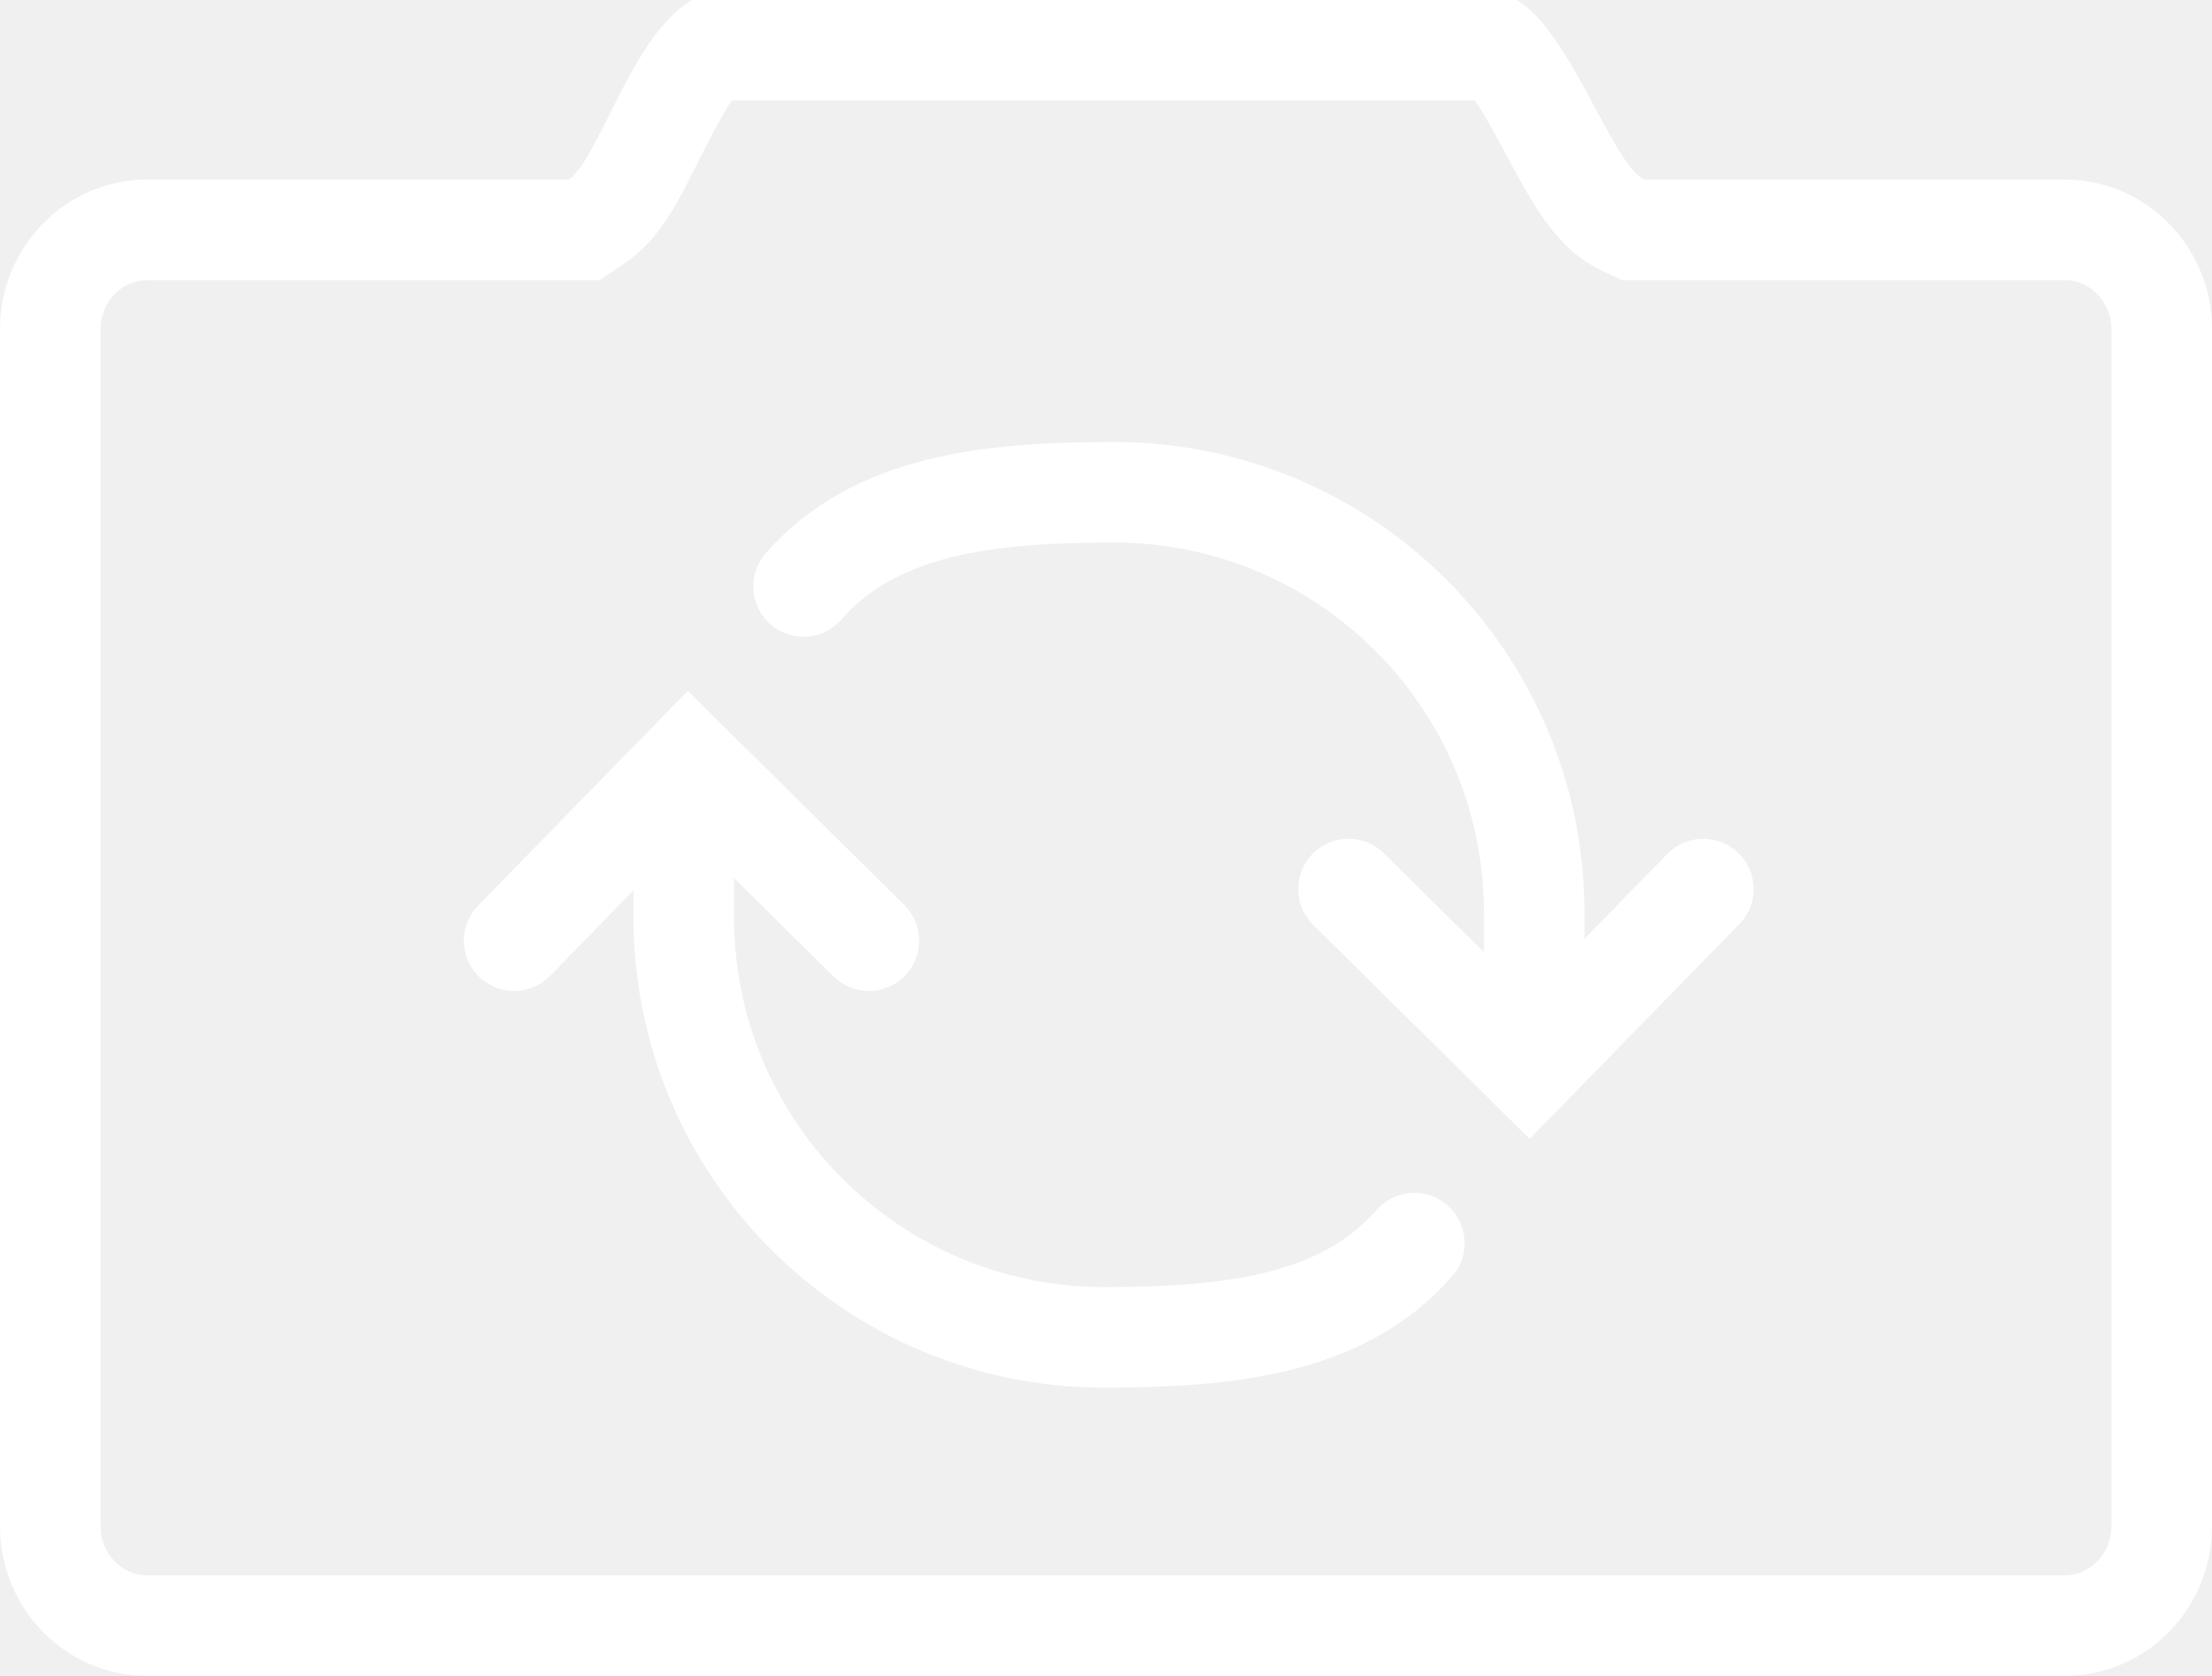
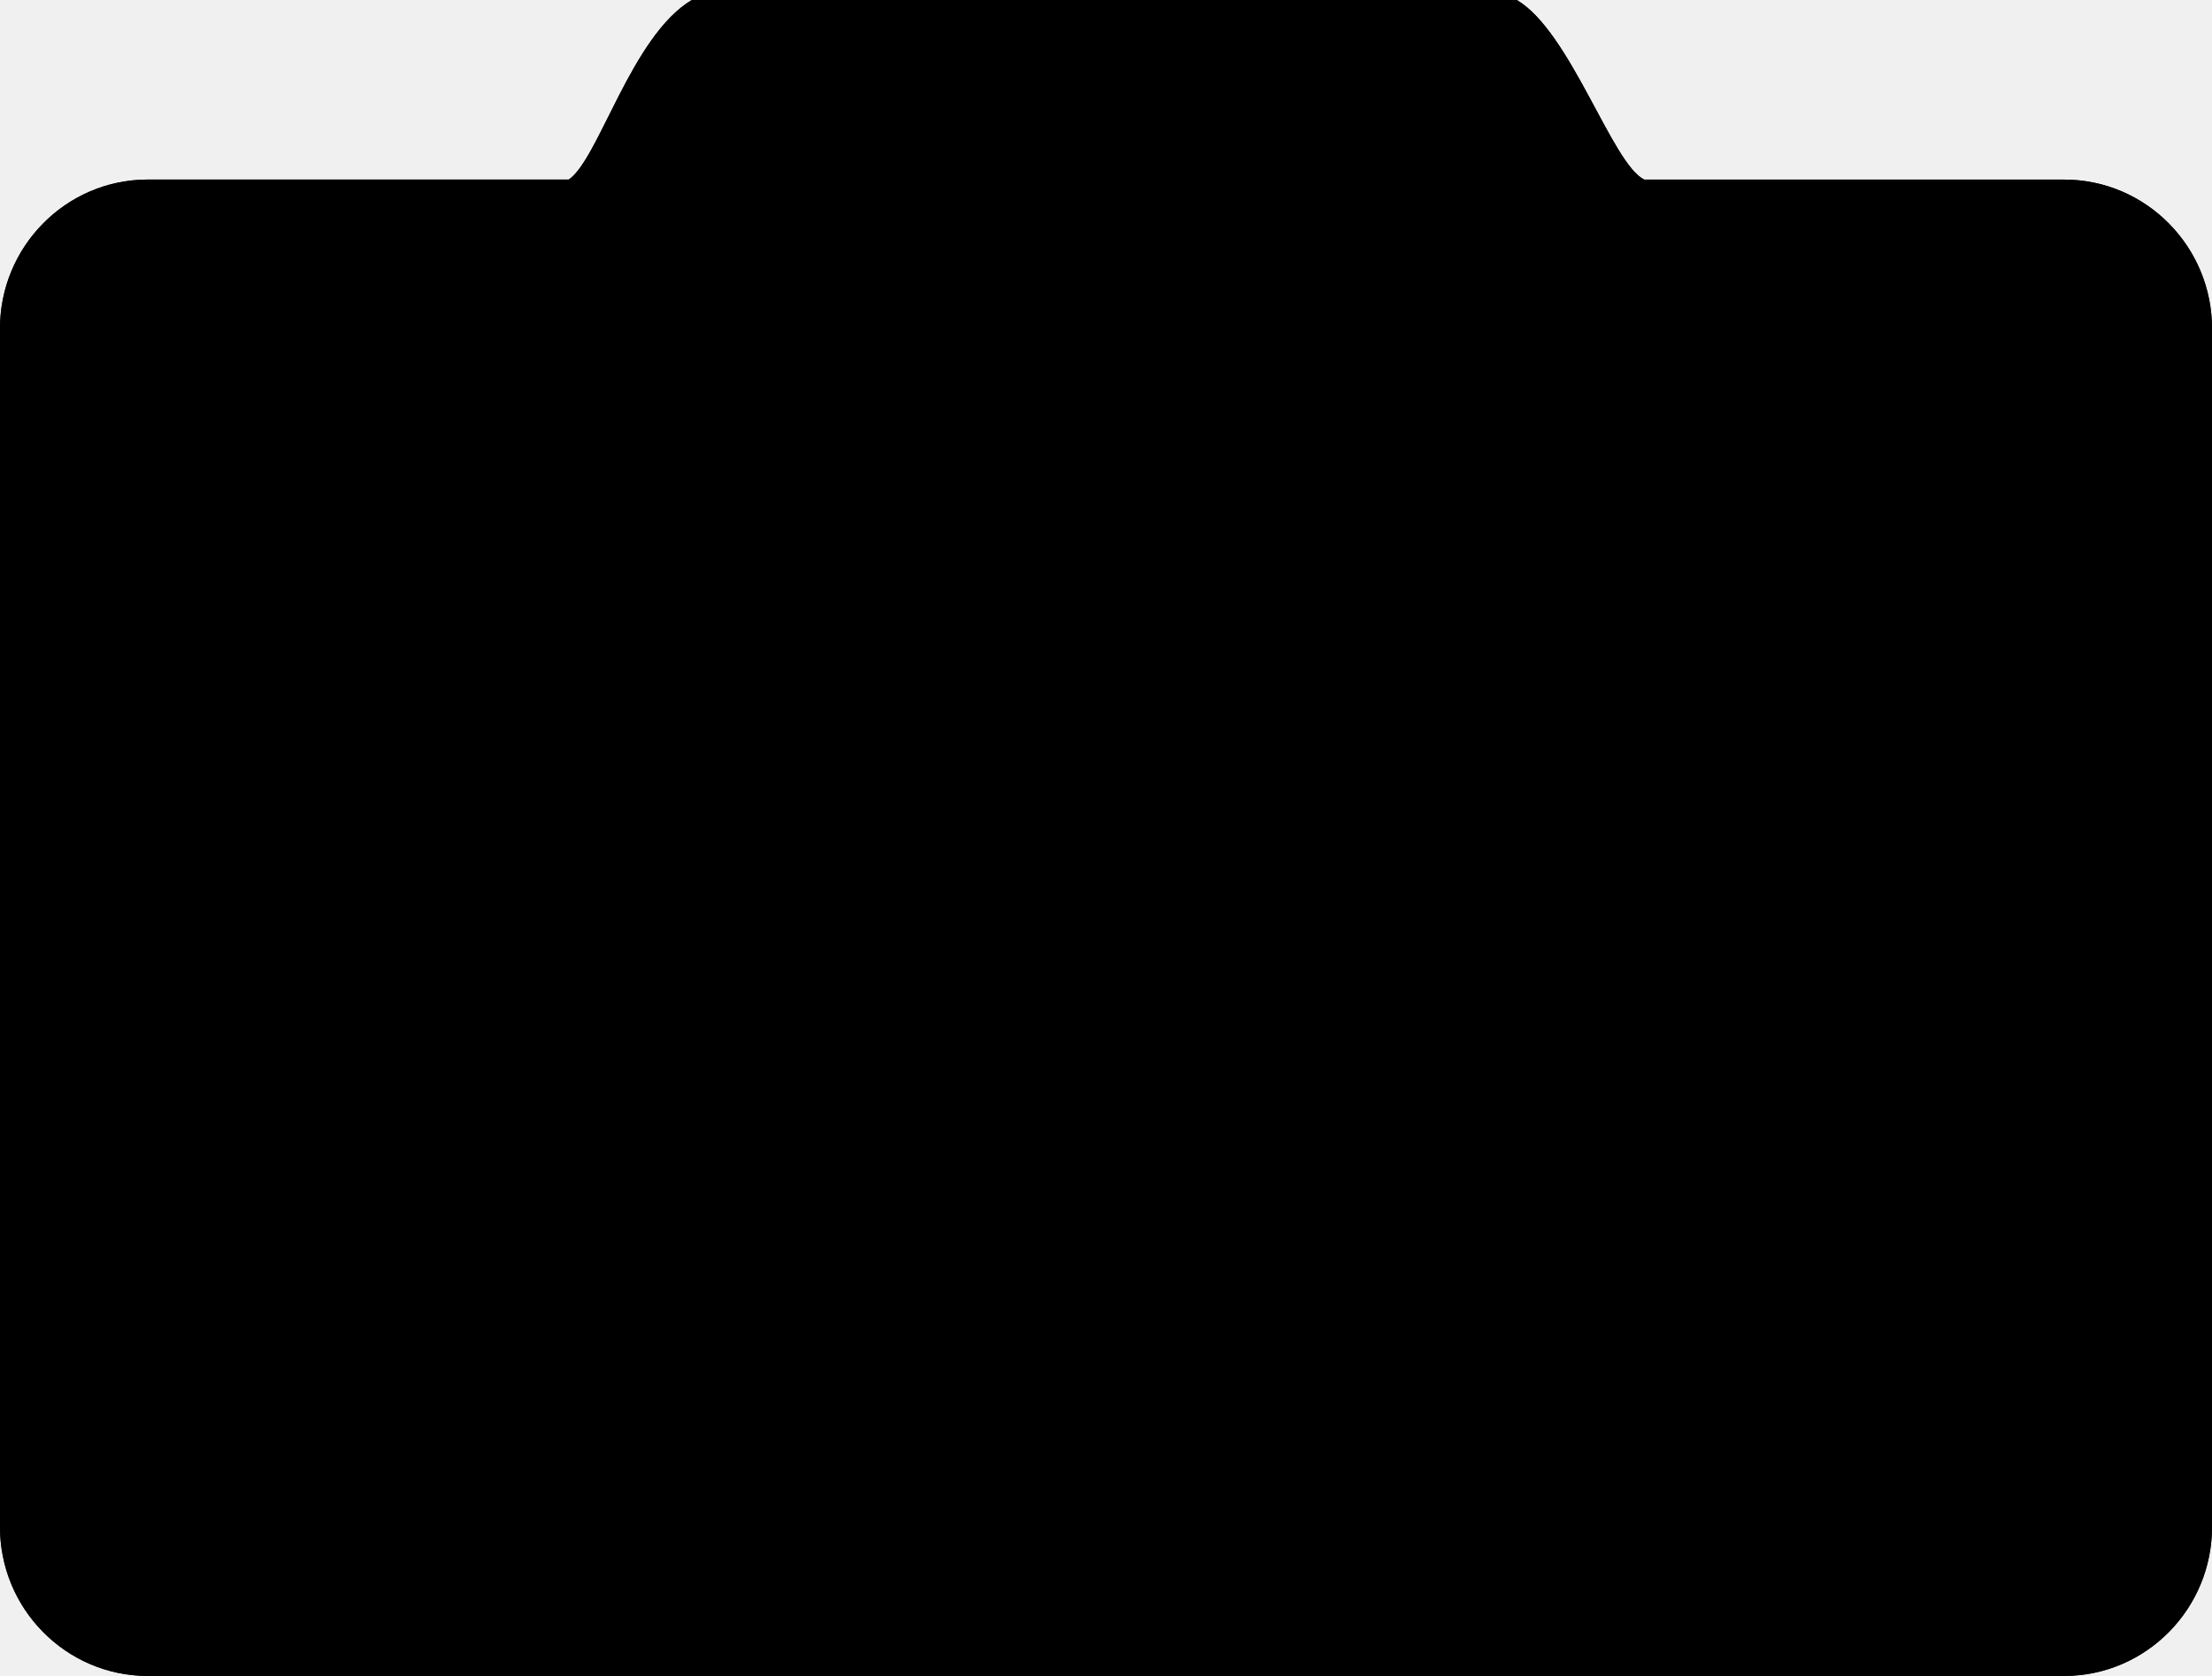
- <svg xmlns="http://www.w3.org/2000/svg" data-name="Switch camera" viewBox="0 0 33 25">
-   <defs />
-   <g fill="none" data-name="Tracciato 233">
-     <path d="M2.2 2.679h6.286c.45-.308.933-2.143 1.835-2.679h12.308c.806.477 1.422 2.452 1.9 2.679H30.8A2.216 2.216 0 0133 4.911v17.857A2.216 2.216 0 0130.8 25H2.2A2.216 2.216 0 010 22.768V4.911a2.216 2.216 0 012.2-2.232z" />
-     <path fill="#fff" d="M10.917 1.5c-.177.264-.383.677-.499.908-.312.625-.581 1.164-1.086 1.51l-.382.26H2.2c-.386 0-.7.329-.7.733v17.857c0 .404.314.732.7.732h28.6c.386 0 .7-.328.7-.732V4.91c0-.404-.314-.732-.7-.732h-6.603l-.303-.143c-.664-.312-1.012-.96-1.415-1.71-.12-.224-.311-.58-.473-.826H10.917M10.321 0h12.308c.806.477 1.421 2.452 1.903 2.679H30.8c1.215 0 2.2.999 2.2 2.232v17.857C33 24 32.015 25 30.8 25H2.2C.985 25 0 24 0 22.768V4.91c0-1.233.985-2.232 2.2-2.232h6.286C8.936 2.37 9.42.536 10.321 0z" />
-   </g>
-   <path fill="none" stroke="#fff" stroke-linecap="round" stroke-width="1.5" d="M7.67 14.032l2.6-2.662 2.692 2.662" data-name="Tracciato 234" />
-   <path fill="none" stroke="#fff" stroke-linecap="round" stroke-width="1.5" d="M21.1 18.544c-1.065 1.218-2.751 1.405-4.63 1.405a6.272 6.272 0 01-6.27-6.274v-1.77" data-name="Tracciato 236" />
-   <path fill="none" stroke="#fff" stroke-linecap="round" stroke-width="1.5" d="M25.411 13.262l-2.6 2.662-2.693-2.662" data-name="Tracciato 237" />
-   <path fill="none" stroke="#fff" stroke-linecap="round" stroke-width="1.5" d="M11.988 8.748c1.065-1.218 2.751-1.405 4.63-1.405a6.272 6.272 0 016.27 6.276v1.767" data-name="Tracciato 238" />
+ <svg xmlns="http://www.w3.org/2000/svg" viewBox="0 0 33 25">
+   <path d="M2.2 2.679h6.286c.45-.308.933-2.143 1.835-2.679h12.308c.806.477 1.422 2.452 1.9 2.679H30.8A2.216 2.216 0 0133 4.911v17.857A2.216 2.216 0 0130.8 25H2.2A2.216 2.216 0 010 22.768V4.911a2.216 2.216 0 012.2-2.232z" />
+   <path d="M10.917 1.5c-.177.264-.383.677-.499.908-.312.625-.581 1.164-1.086 1.51l-.382.26H2.2c-.386 0-.7.329-.7.733v17.857c0 .404.314.732.7.732h28.6c.386 0 .7-.328.7-.732V4.91c0-.404-.314-.732-.7-.732h-6.603l-.303-.143c-.664-.312-1.012-.96-1.415-1.71-.12-.224-.311-.58-.473-.826H10.917M10.321 0h12.308c.806.477 1.421 2.452 1.903 2.679H30.8c1.215 0 2.2.999 2.2 2.232v17.857C33 24 32.015 25 30.8 25H2.2C.985 25 0 24 0 22.768V4.91c0-1.233.985-2.232 2.2-2.232h6.286C8.936 2.37 9.42.536 10.321 0z" />
+   <path d="M7.67 14.032l2.6-2.662 2.692 2.662" />
+   <path d="M21.1 18.544c-1.065 1.218-2.751 1.405-4.63 1.405a6.272 6.272 0 01-6.27-6.274v-1.77" />
+   <path d="M25.411 13.262l-2.6 2.662-2.693-2.662" />
+   <path d="M11.988 8.748c1.065-1.218 2.751-1.405 4.63-1.405a6.272 6.272 0 016.27 6.276v1.767" />
</svg>
